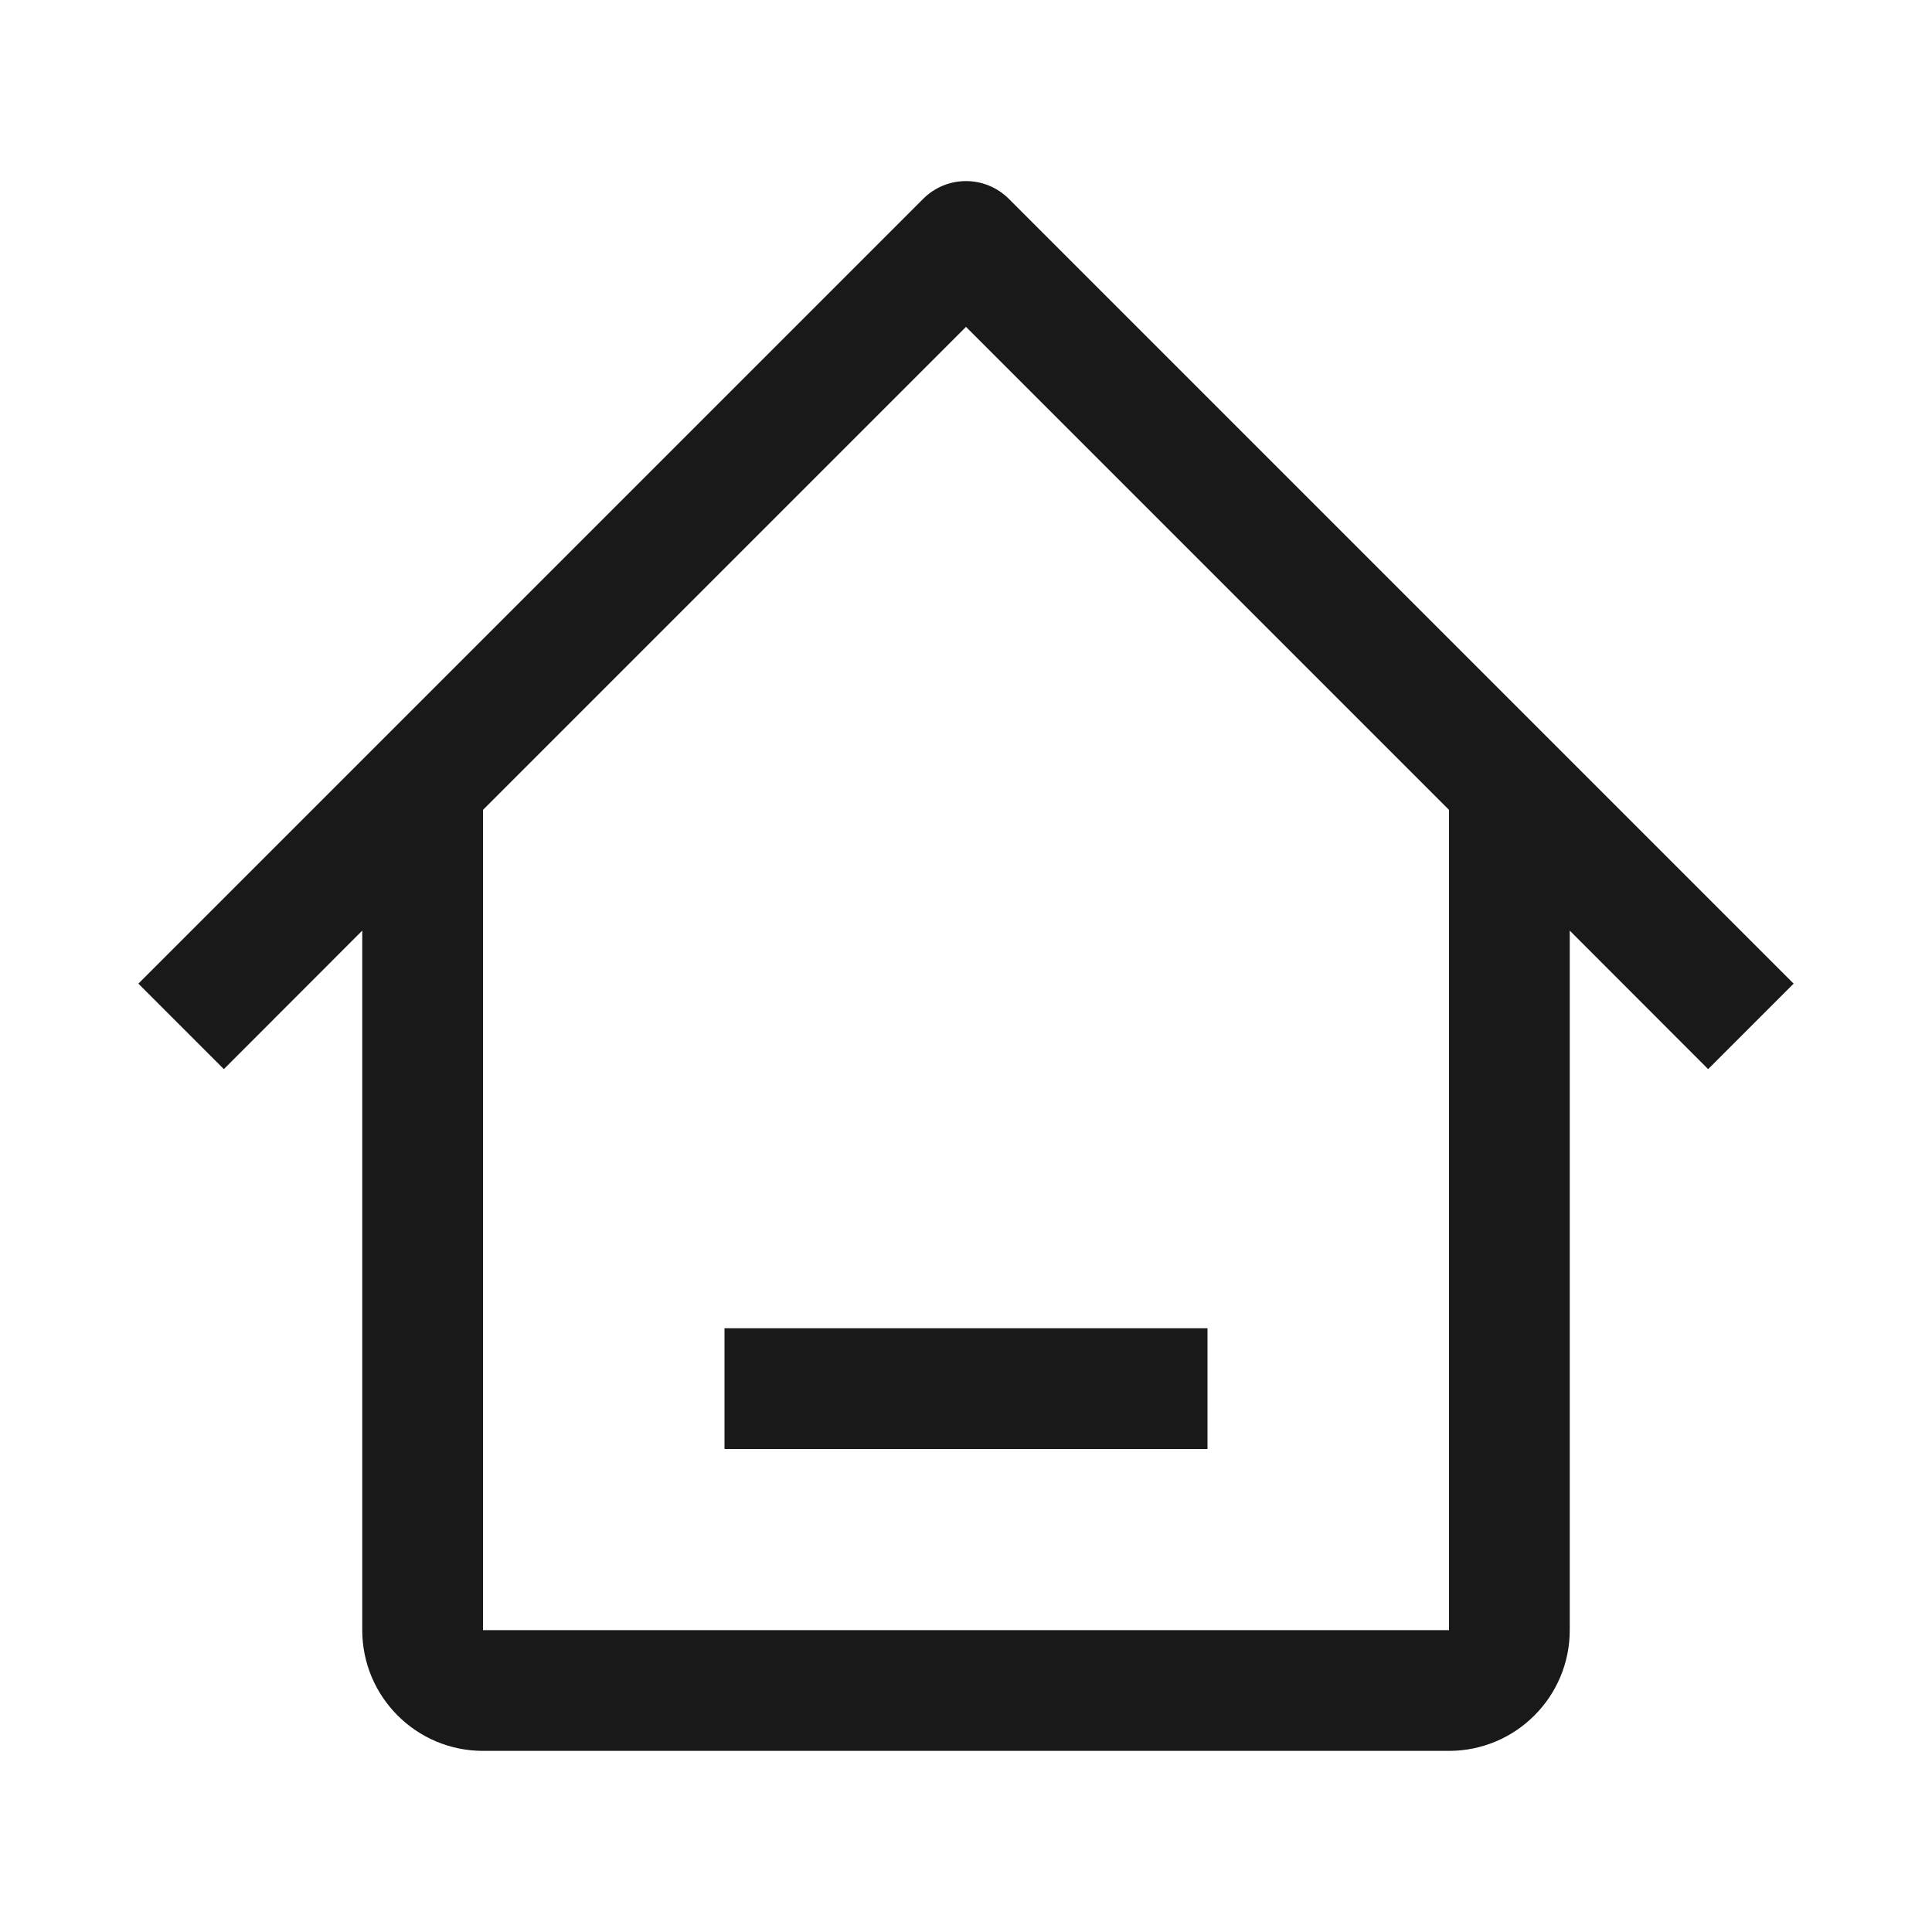
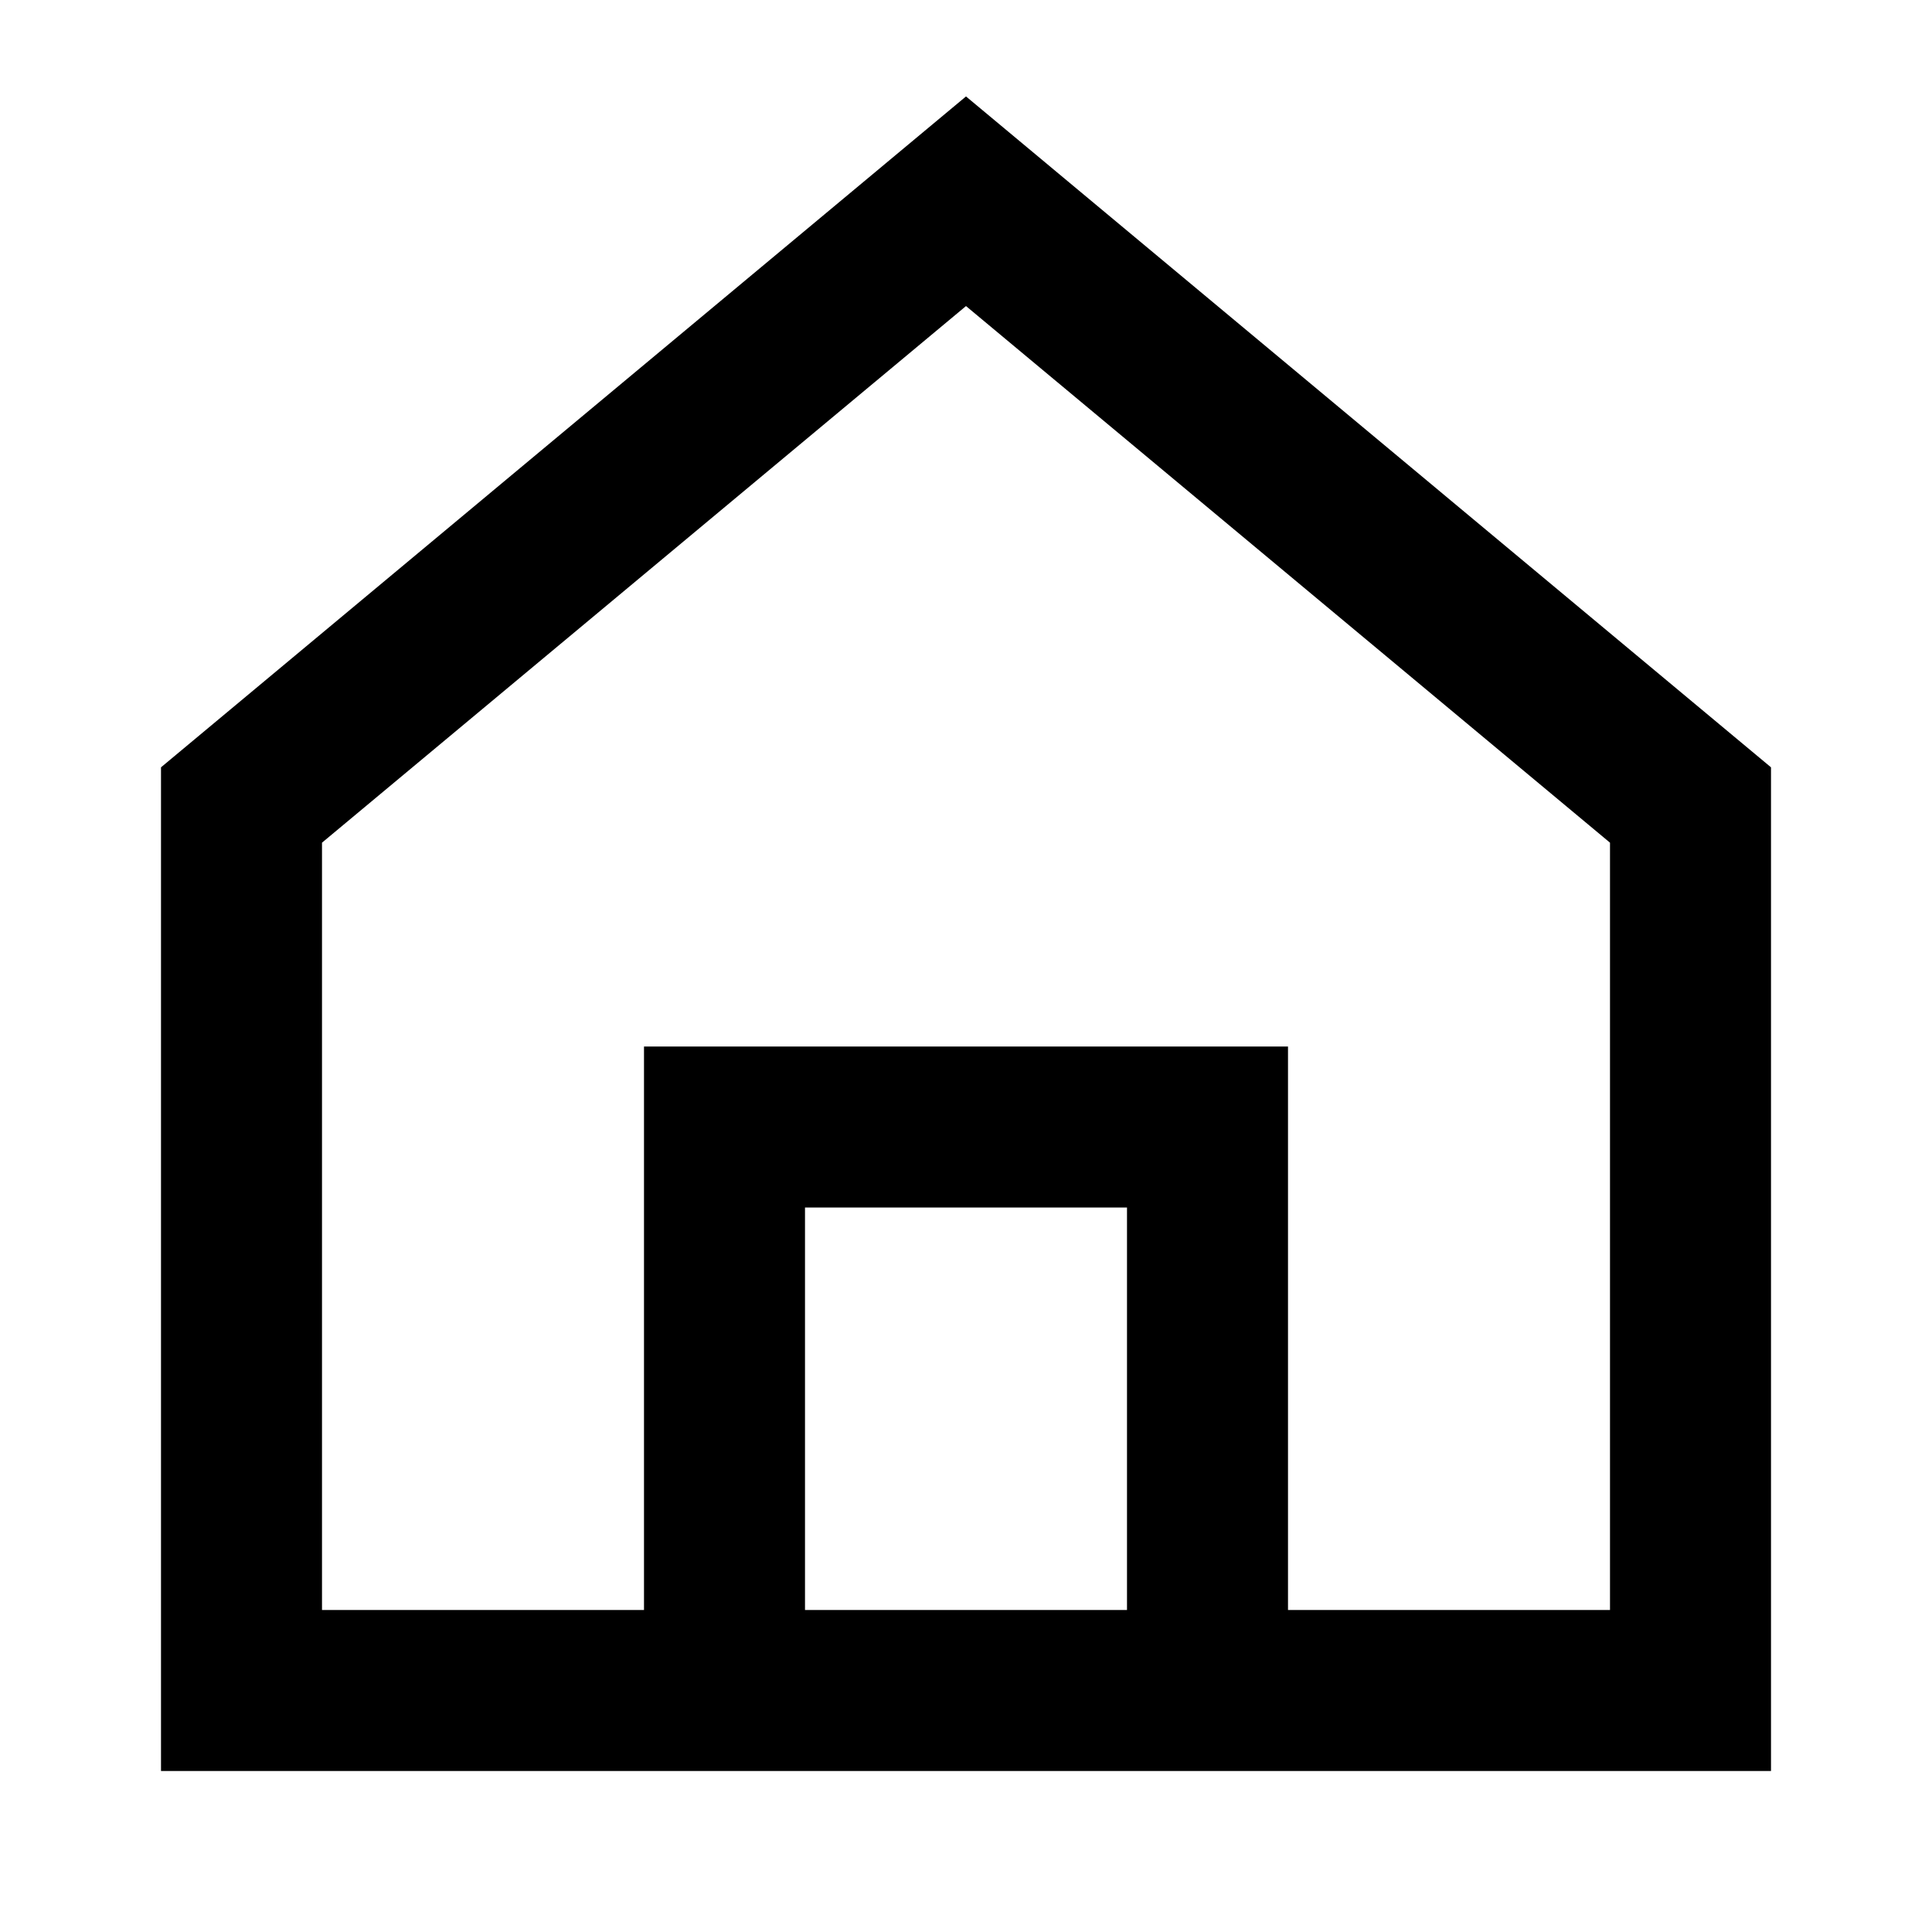
- <svg xmlns="http://www.w3.org/2000/svg" width="16" height="16" viewBox="0 0 16 16" fill="none">
-   <path d="M6 11V12H10V11H6Z" fill="black" fill-opacity="0.9" />
-   <path d="M7.646 1.646C7.842 1.451 8.158 1.451 8.354 1.646L14.854 8.146L14.146 8.854L13 7.707V13.5C13 14.052 12.552 14.5 12 14.5H4C3.448 14.5 3 14.052 3 13.5V7.707L1.854 8.854L1.146 8.146L7.646 1.646ZM8 2.707L4 6.707V13.5H12V6.707L8 2.707Z" fill="black" fill-opacity="0.9" />
+ <svg xmlns="http://www.w3.org/2000/svg" width="24" height="24" viewBox="0 0 24 24" fill="none">
+   <path d="M12 1.198L22 9.532V22H2V9.532L12 1.198ZM10 20H14V15H10V20ZM16 20H20V10.468L12 3.802L4 10.468V20H8V13H16V20Z" fill="black" />
</svg>
